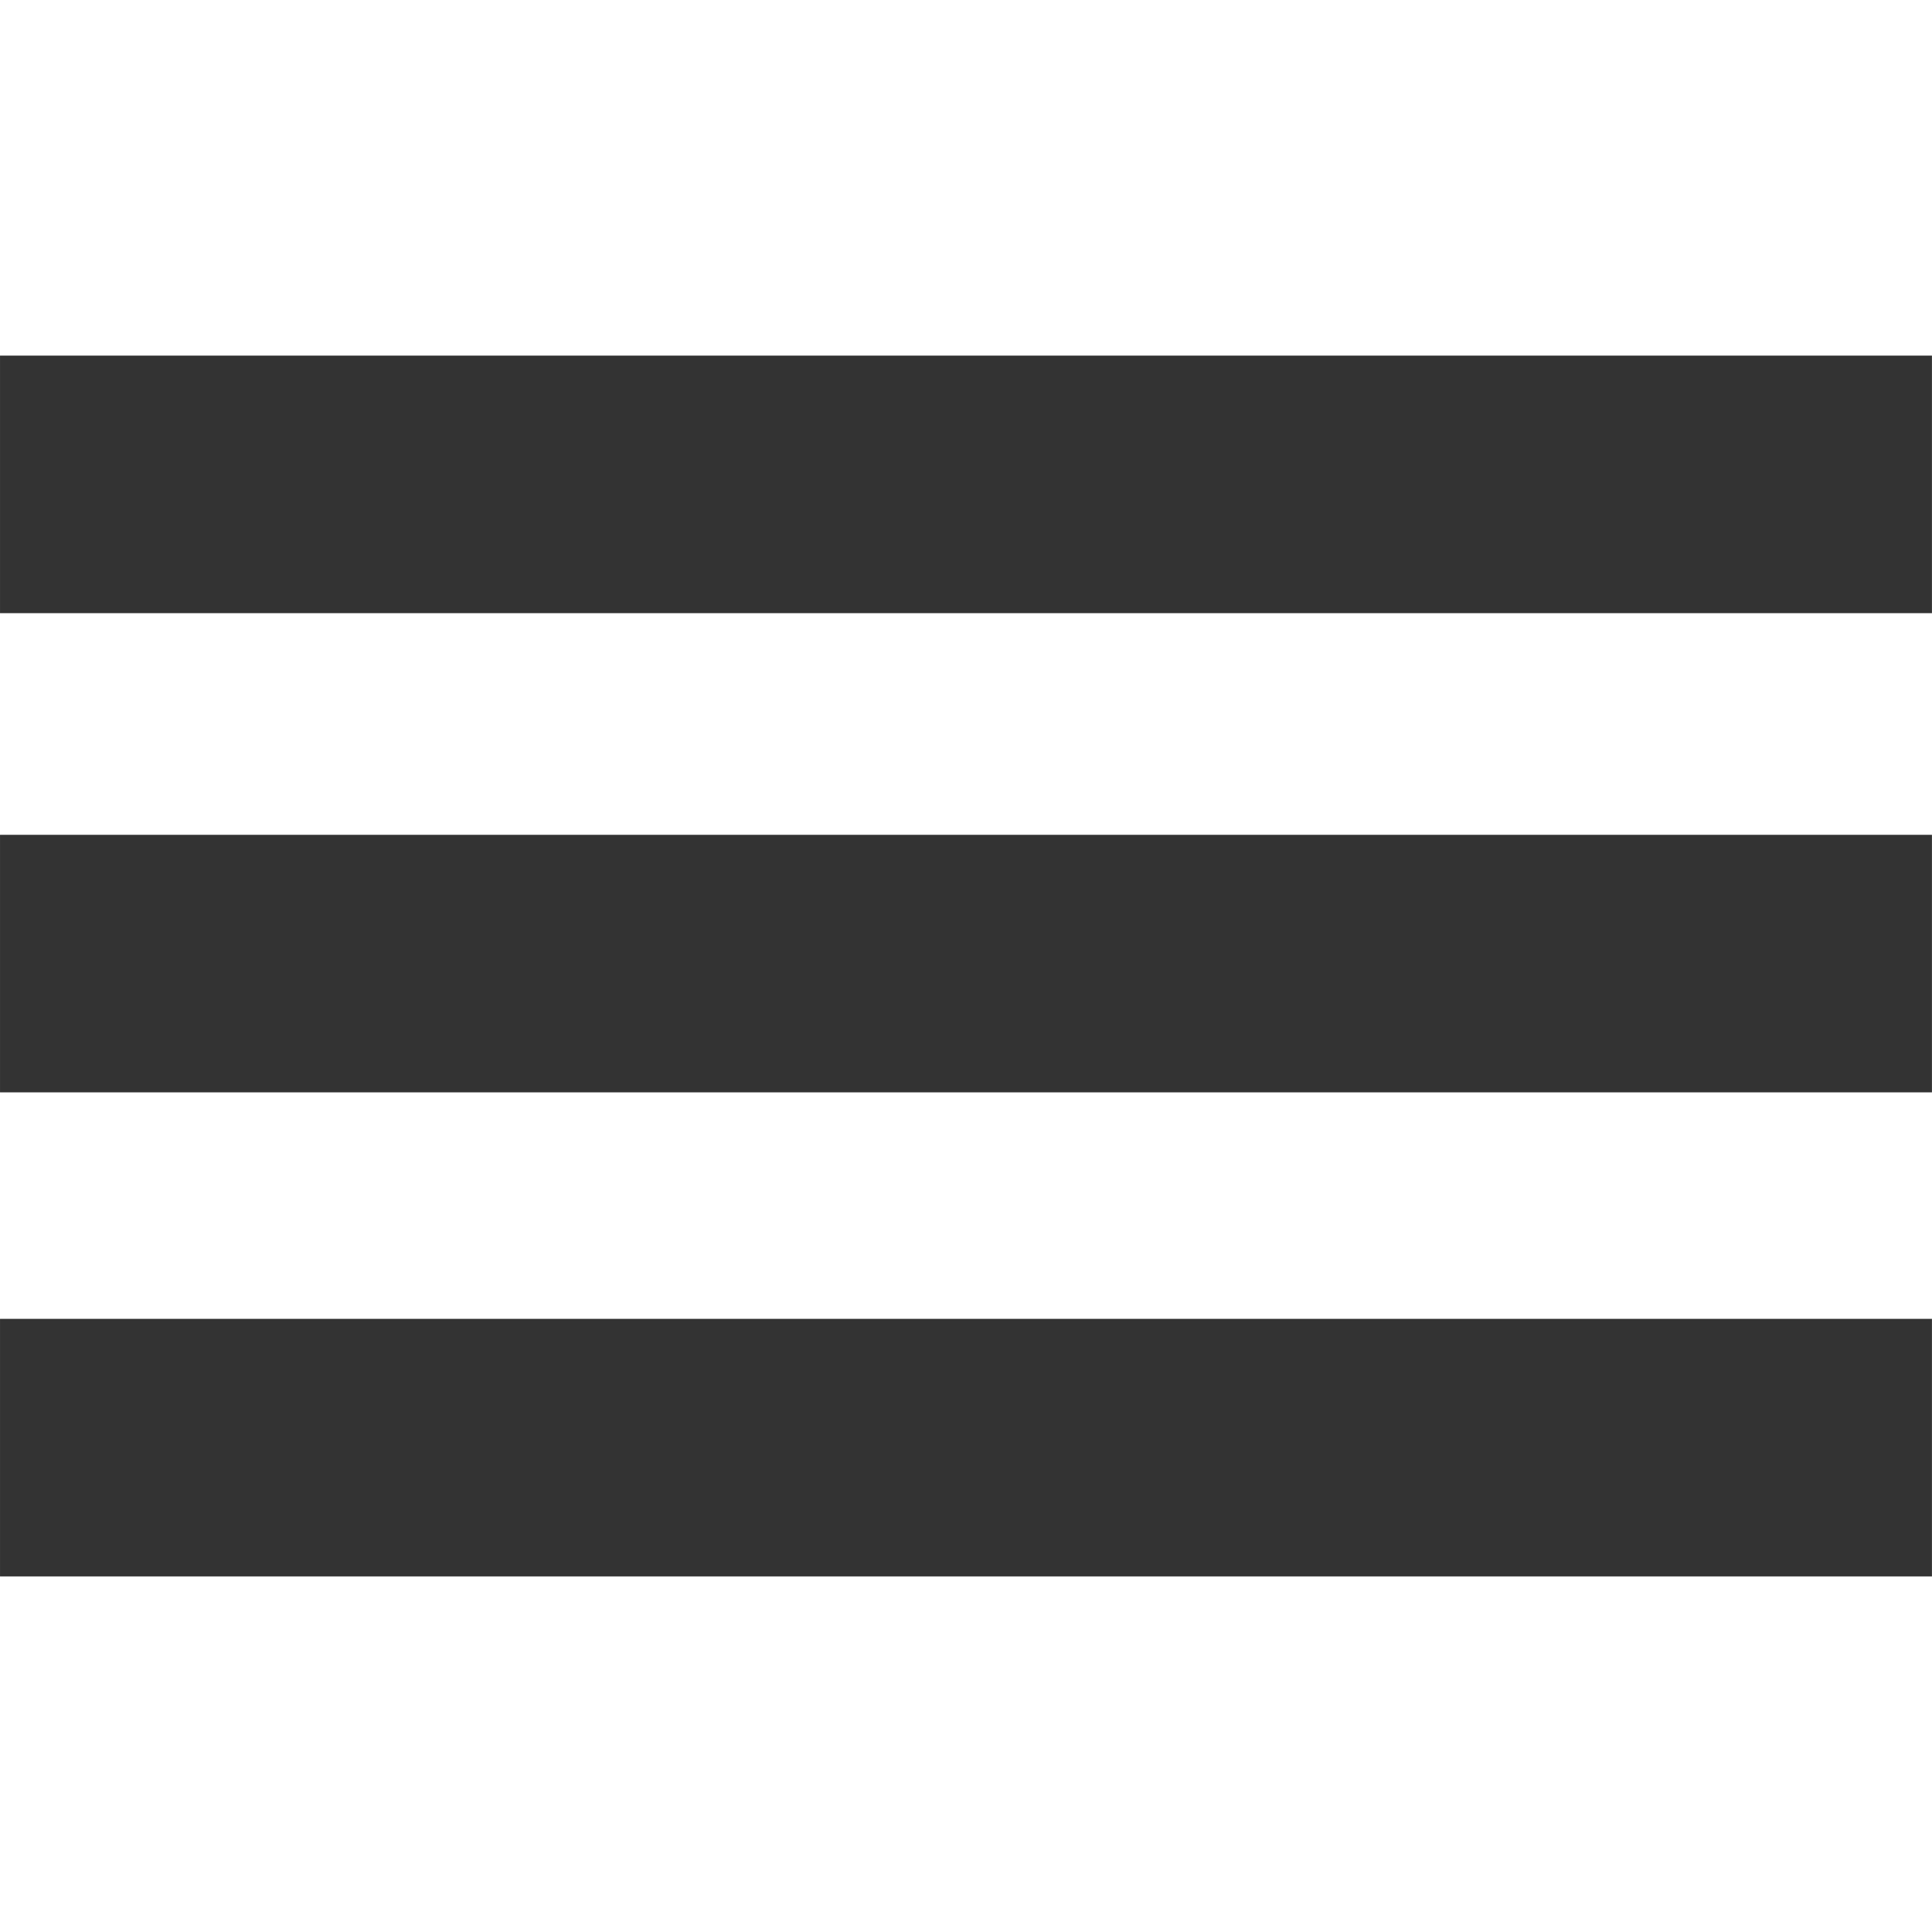
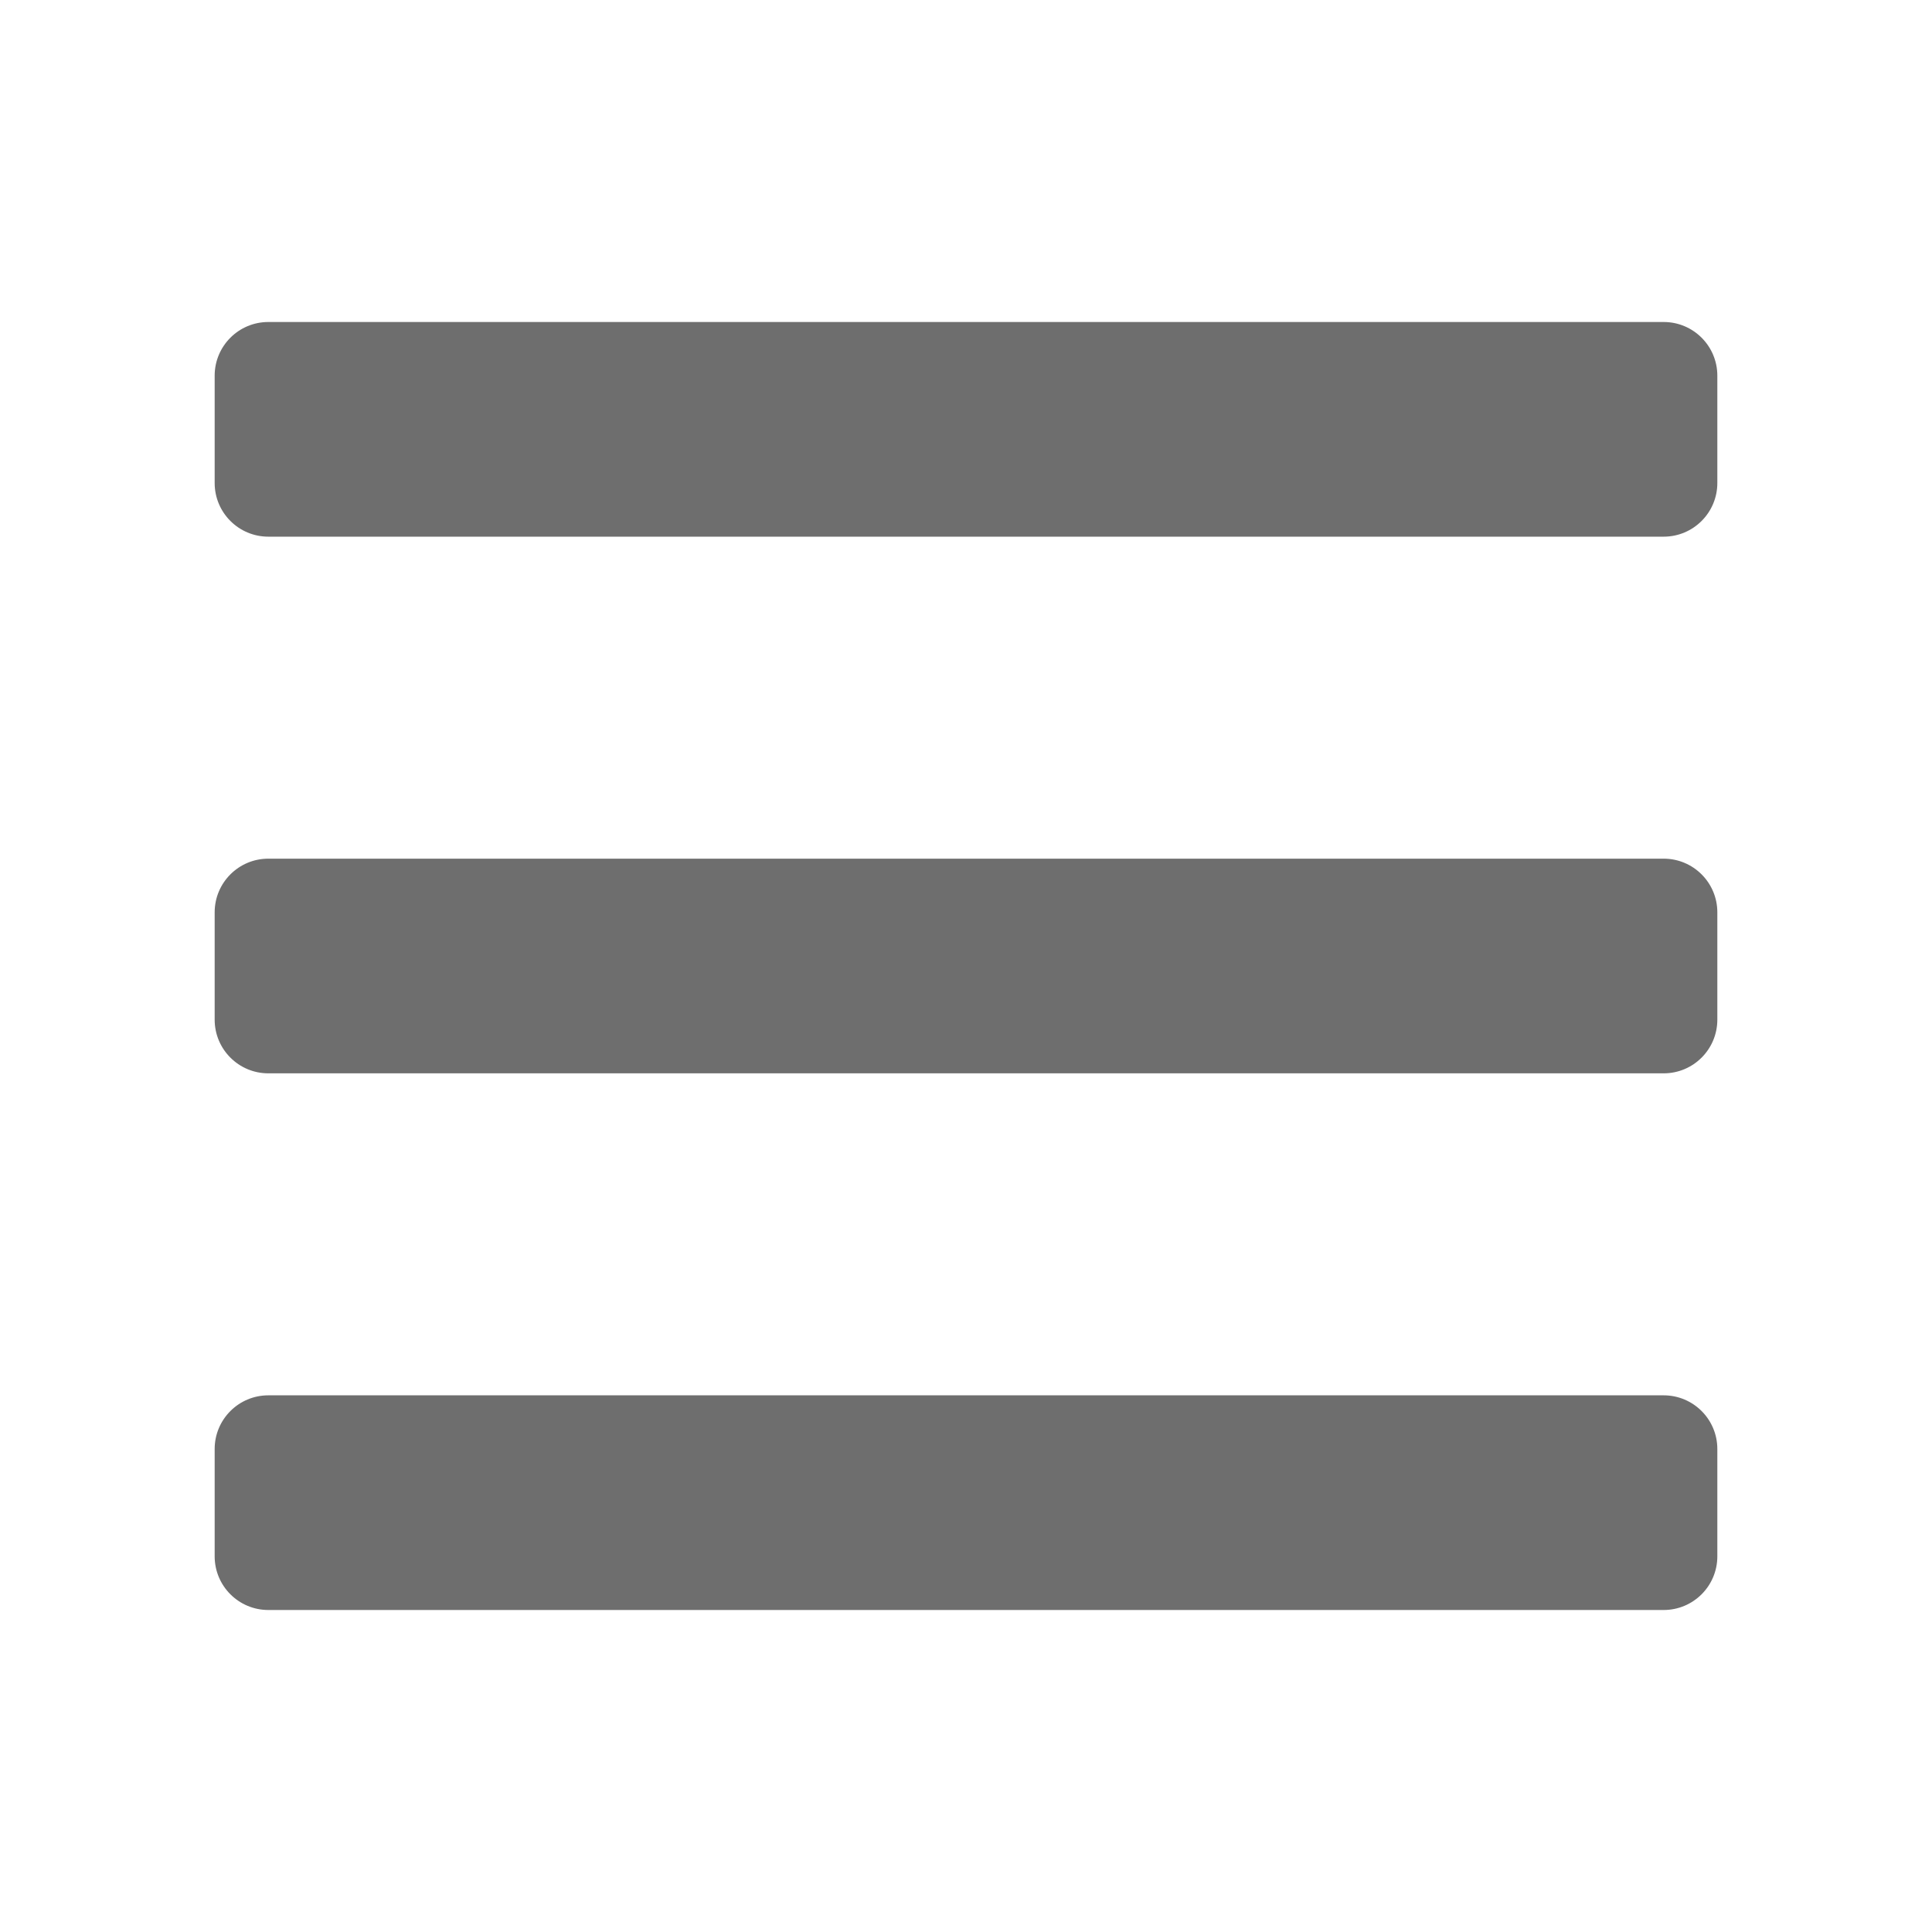
- <svg xmlns="http://www.w3.org/2000/svg" viewBox="0 0 300 300" enable-background="new 0 0 300 300">
-   <g fill="#333">
-     <path d="m.003 55.22h299.99v39.993h-299.99z" />
-     <path d="m.003 129.63h299.99v39.992h-299.99z" />
-     <path d="m.003 204.79h299.99v39.994h-299.99z" />
-   </g>
+ <svg xmlns="http://www.w3.org/2000/svg" data-name="S_ShowMenu_18_N@2x" height="36" id="S_ShowMenu_18_N_2x" viewBox="0 0 36 36" width="36">
+   <defs>
+     <style>
+       .fill {
+         fill: #6E6E6E;
+       }
+     </style>
+   </defs>
+   <rect class="fill" height="4" rx="1" ry="1" width="28" x="4" y="16" />
+   <rect class="fill" height="4" rx="1" ry="1" width="28" x="4" y="6" />
+   <rect class="fill" height="4" rx="1" ry="1" width="28" x="4" y="26" />
</svg>
